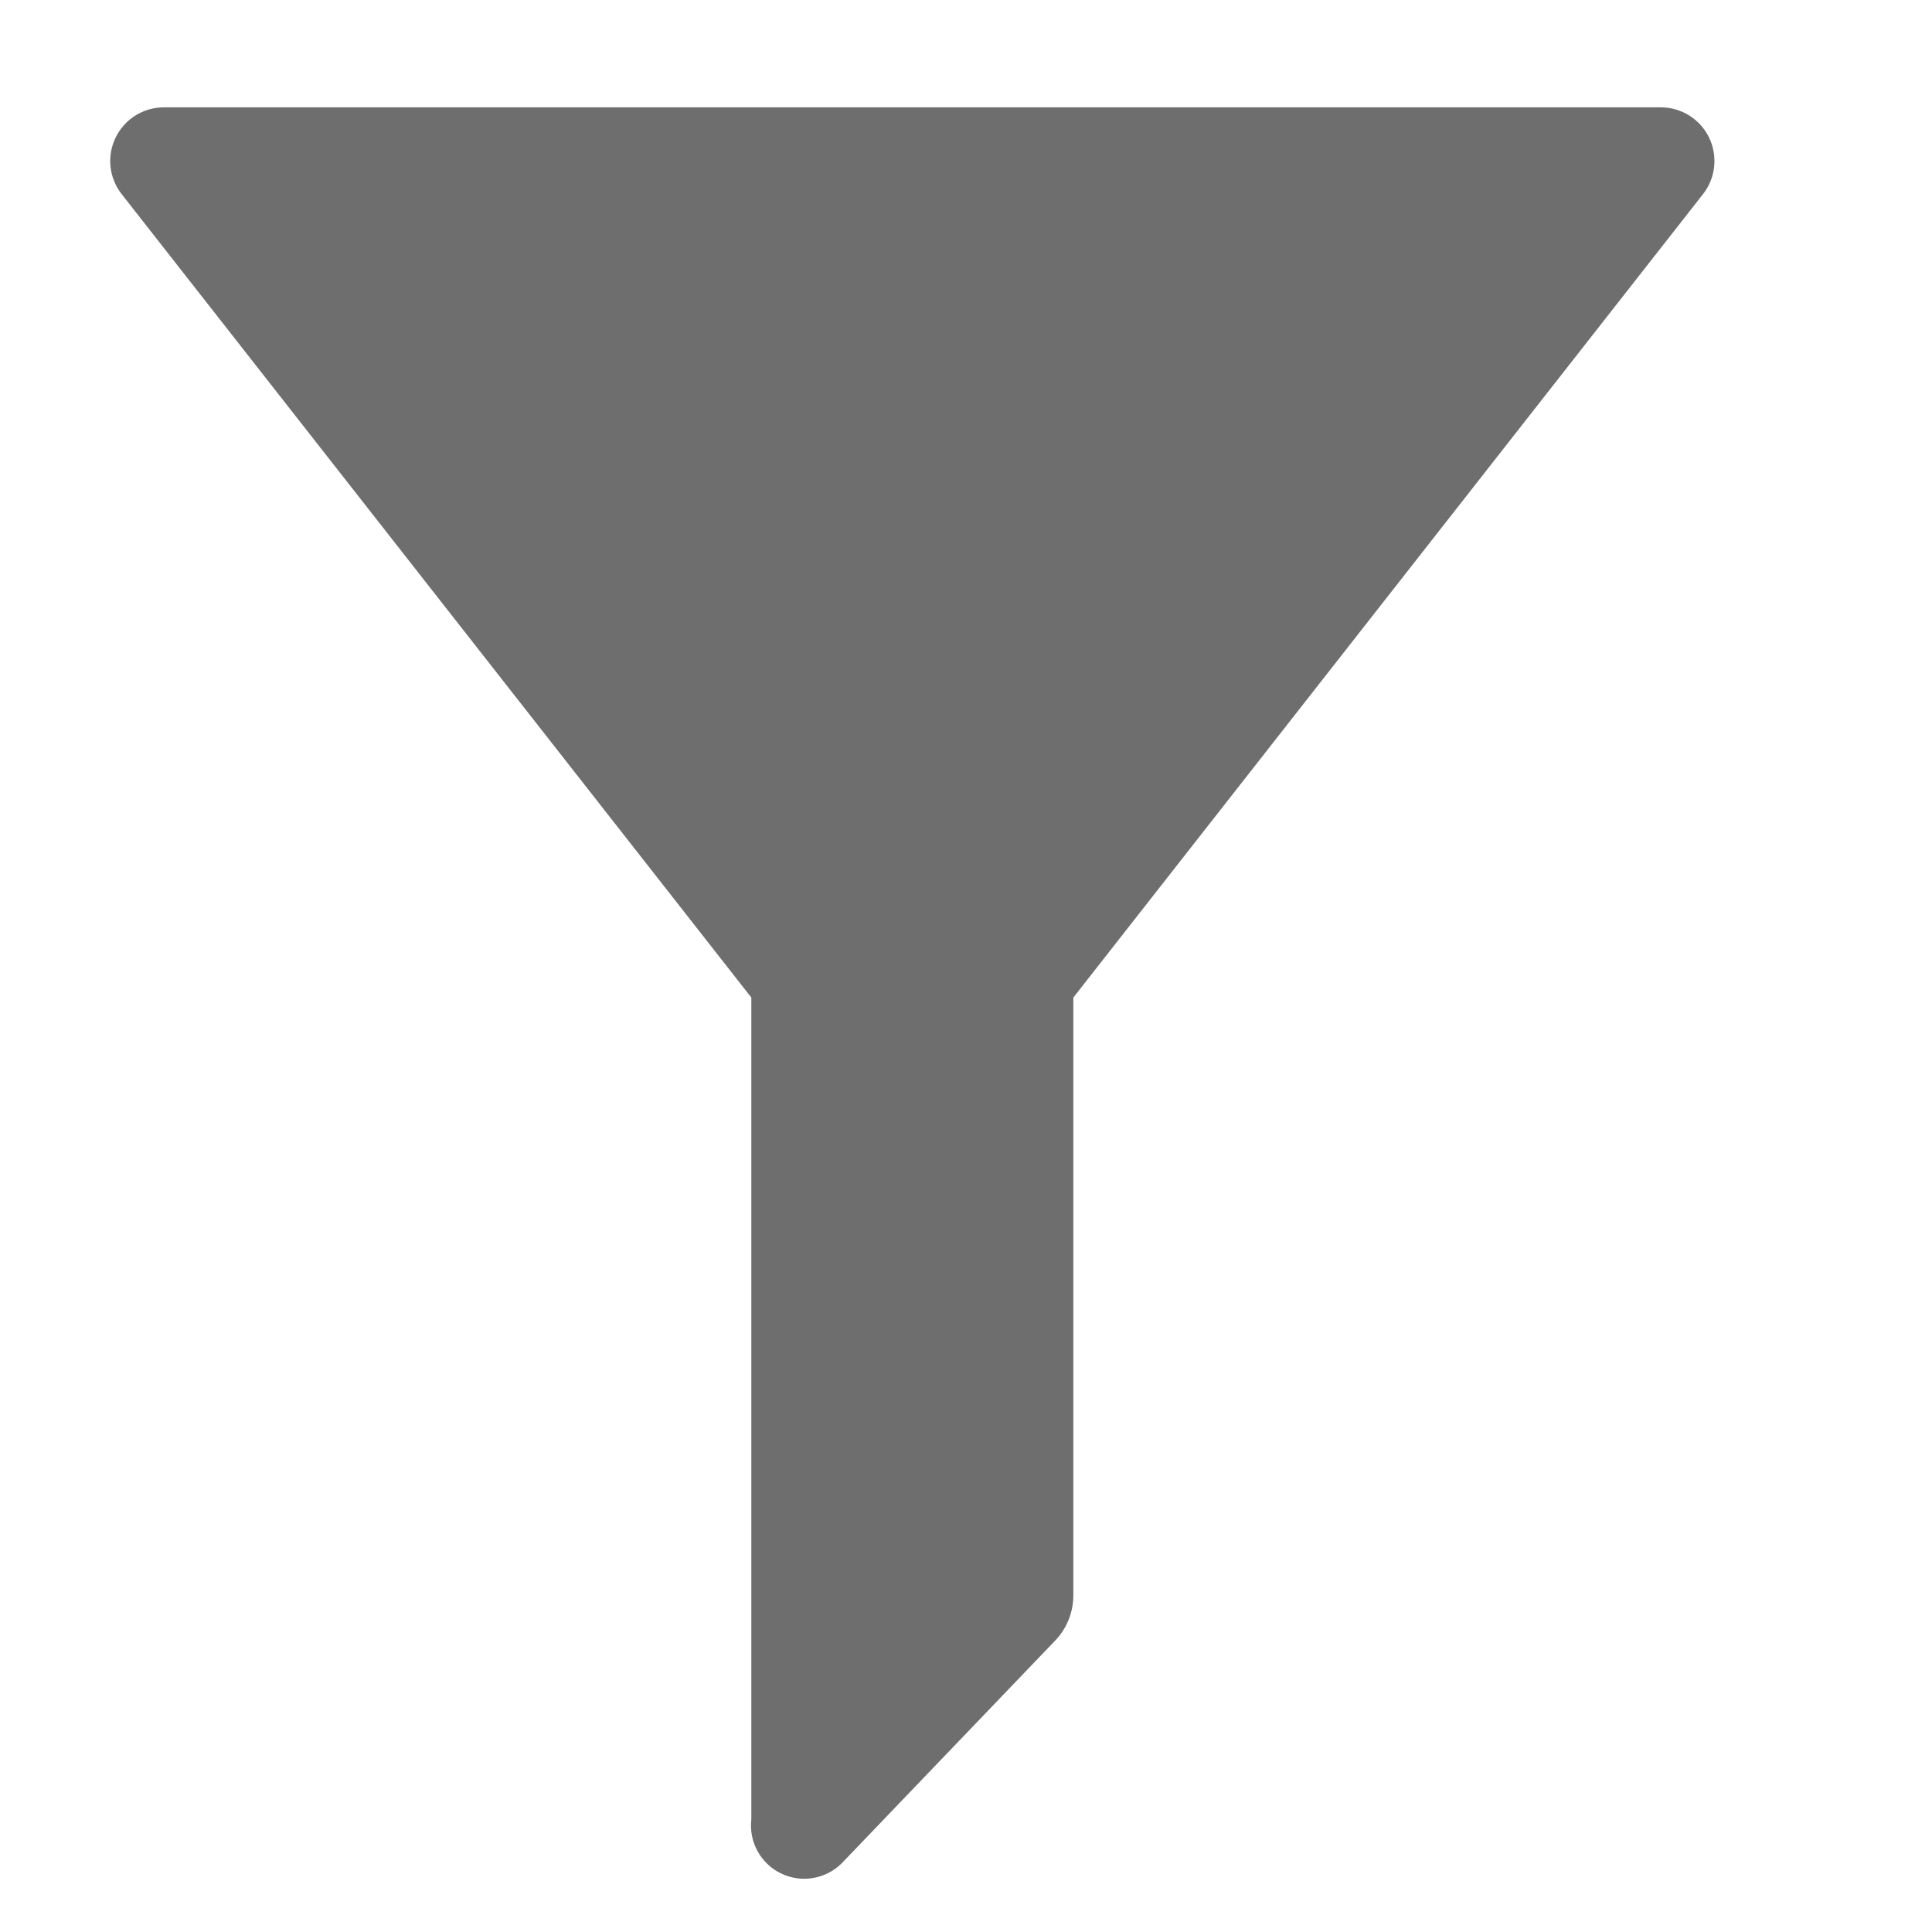
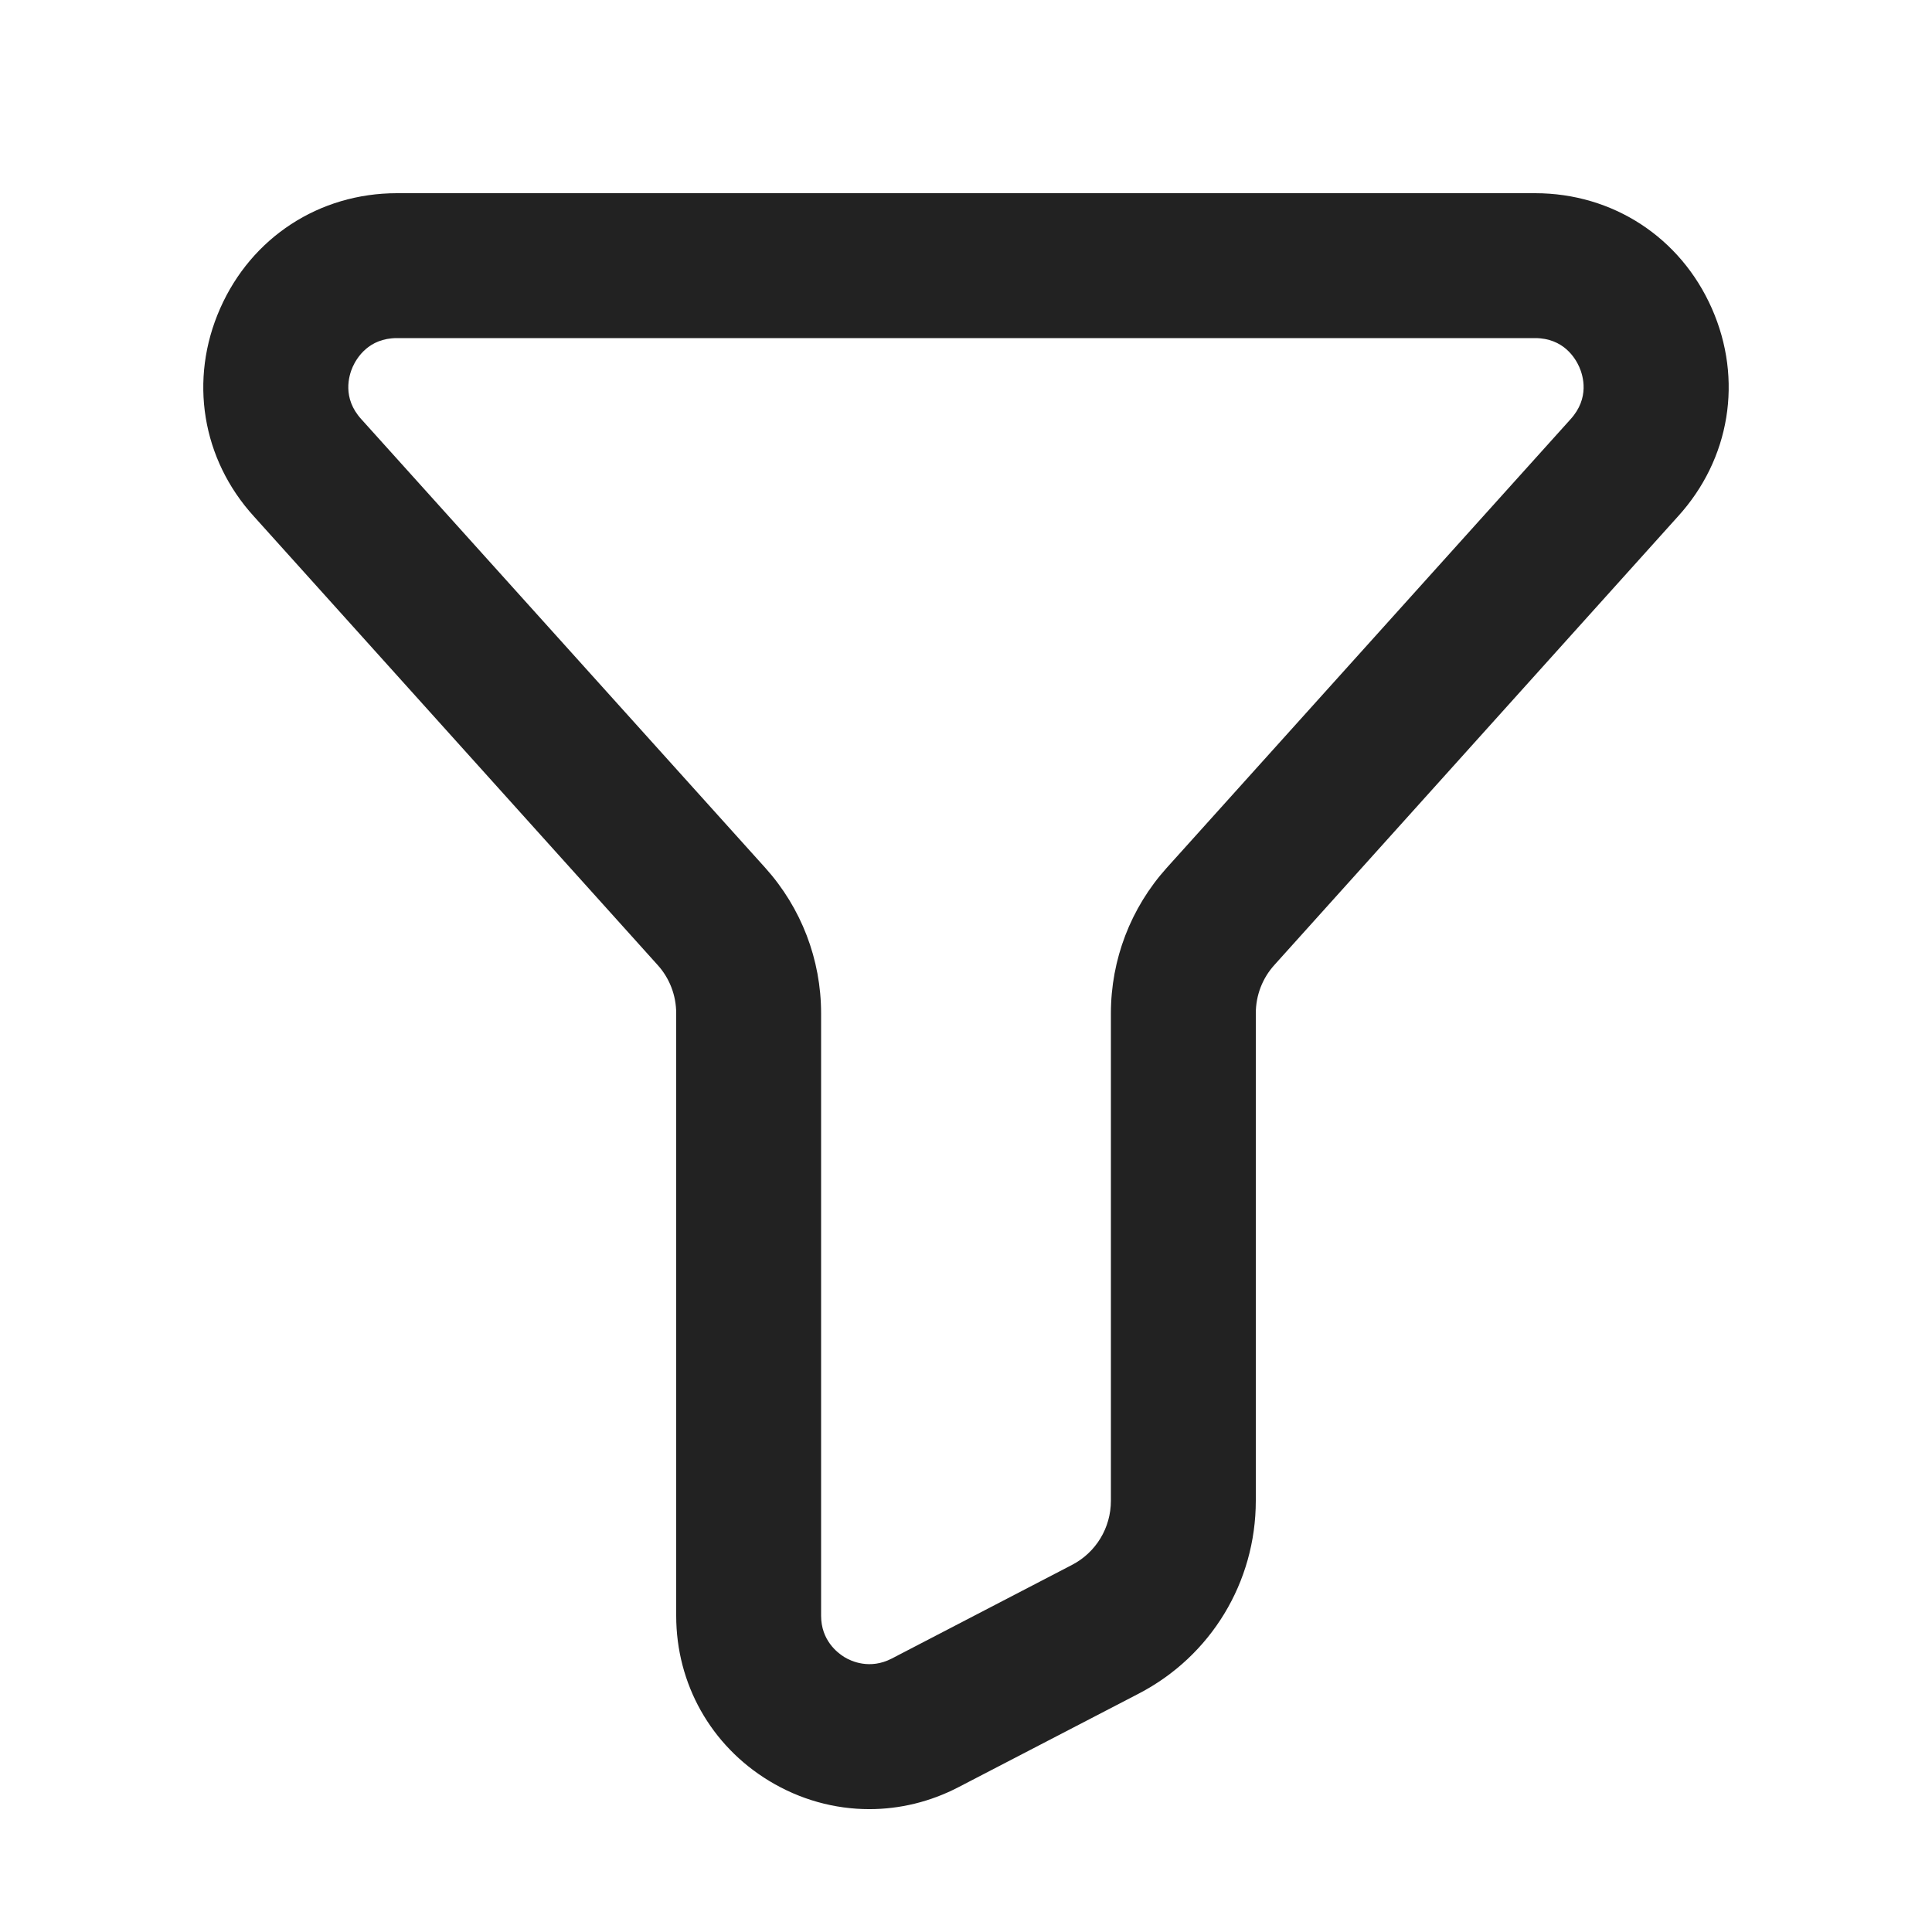
- <svg xmlns="http://www.w3.org/2000/svg" height="18" viewBox="0 0 18 18" width="18">
-   <defs>
-     <style>
-       .a {
-         fill: #6E6E6E;
-       }
-     </style>
-   </defs>
-   <rect id="Canvas" fill="#ff13dc" opacity="0" width="18" height="18" />
-   <path class="a" d="M15.473,1H1.527a.5.5,0,0,0-.394.808L7,9.294V16.95a.496.496,0,0,0,.84.412l1.99-2.076A.609.609,0,0,0,10,14.864V9.294l5.867-7.486A.5.5,0,0,0,15.473,1Z" />
+ <svg xmlns="http://www.w3.org/2000/svg" width="22" height="22" viewBox="0 0 22 22" fill="none">
+   <mask id="mask0_606_5315" style="mask-type:alpha" maskUnits="userSpaceOnUse" x="0" y="0" width="22" height="22">
+     <path d="M9.899 20.601C9.504 20.601 9.11 20.493 8.758 20.279C8.095 19.877 7.7 19.174 7.7 18.399V11.539C7.7 11.335 7.625 11.139 7.488 10.988L2.891 5.88C2.299 5.23 2.149 4.322 2.507 3.512C2.864 2.703 3.635 2.2 4.52 2.2H17.48C18.365 2.2 19.136 2.703 19.493 3.512C19.851 4.322 19.701 5.23 19.105 5.883L14.512 10.988C14.375 11.139 14.3 11.335 14.3 11.539V17.089C14.3 18.017 13.789 18.859 12.966 19.286L10.914 20.351C10.593 20.518 10.245 20.601 9.899 20.601ZM4.52 3.85C4.196 3.85 4.061 4.079 4.016 4.178C3.972 4.277 3.895 4.532 4.113 4.772L8.715 9.883C9.124 10.338 9.35 10.926 9.35 11.539V18.399C9.35 18.678 9.535 18.82 9.614 18.869C9.694 18.918 9.906 19.014 10.153 18.887L12.205 17.821C12.48 17.679 12.65 17.398 12.65 17.089V11.539C12.65 10.926 12.876 10.338 13.285 9.883L17.883 4.775C18.105 4.532 18.027 4.277 17.983 4.178C17.939 4.079 17.804 3.85 17.48 3.85H4.52Z" fill="#292929" />
+   </mask>
+   <g mask="url(#mask0_606_5315)">
+     <rect width="22" height="22" fill="#222222" />
+   </g>
</svg>
